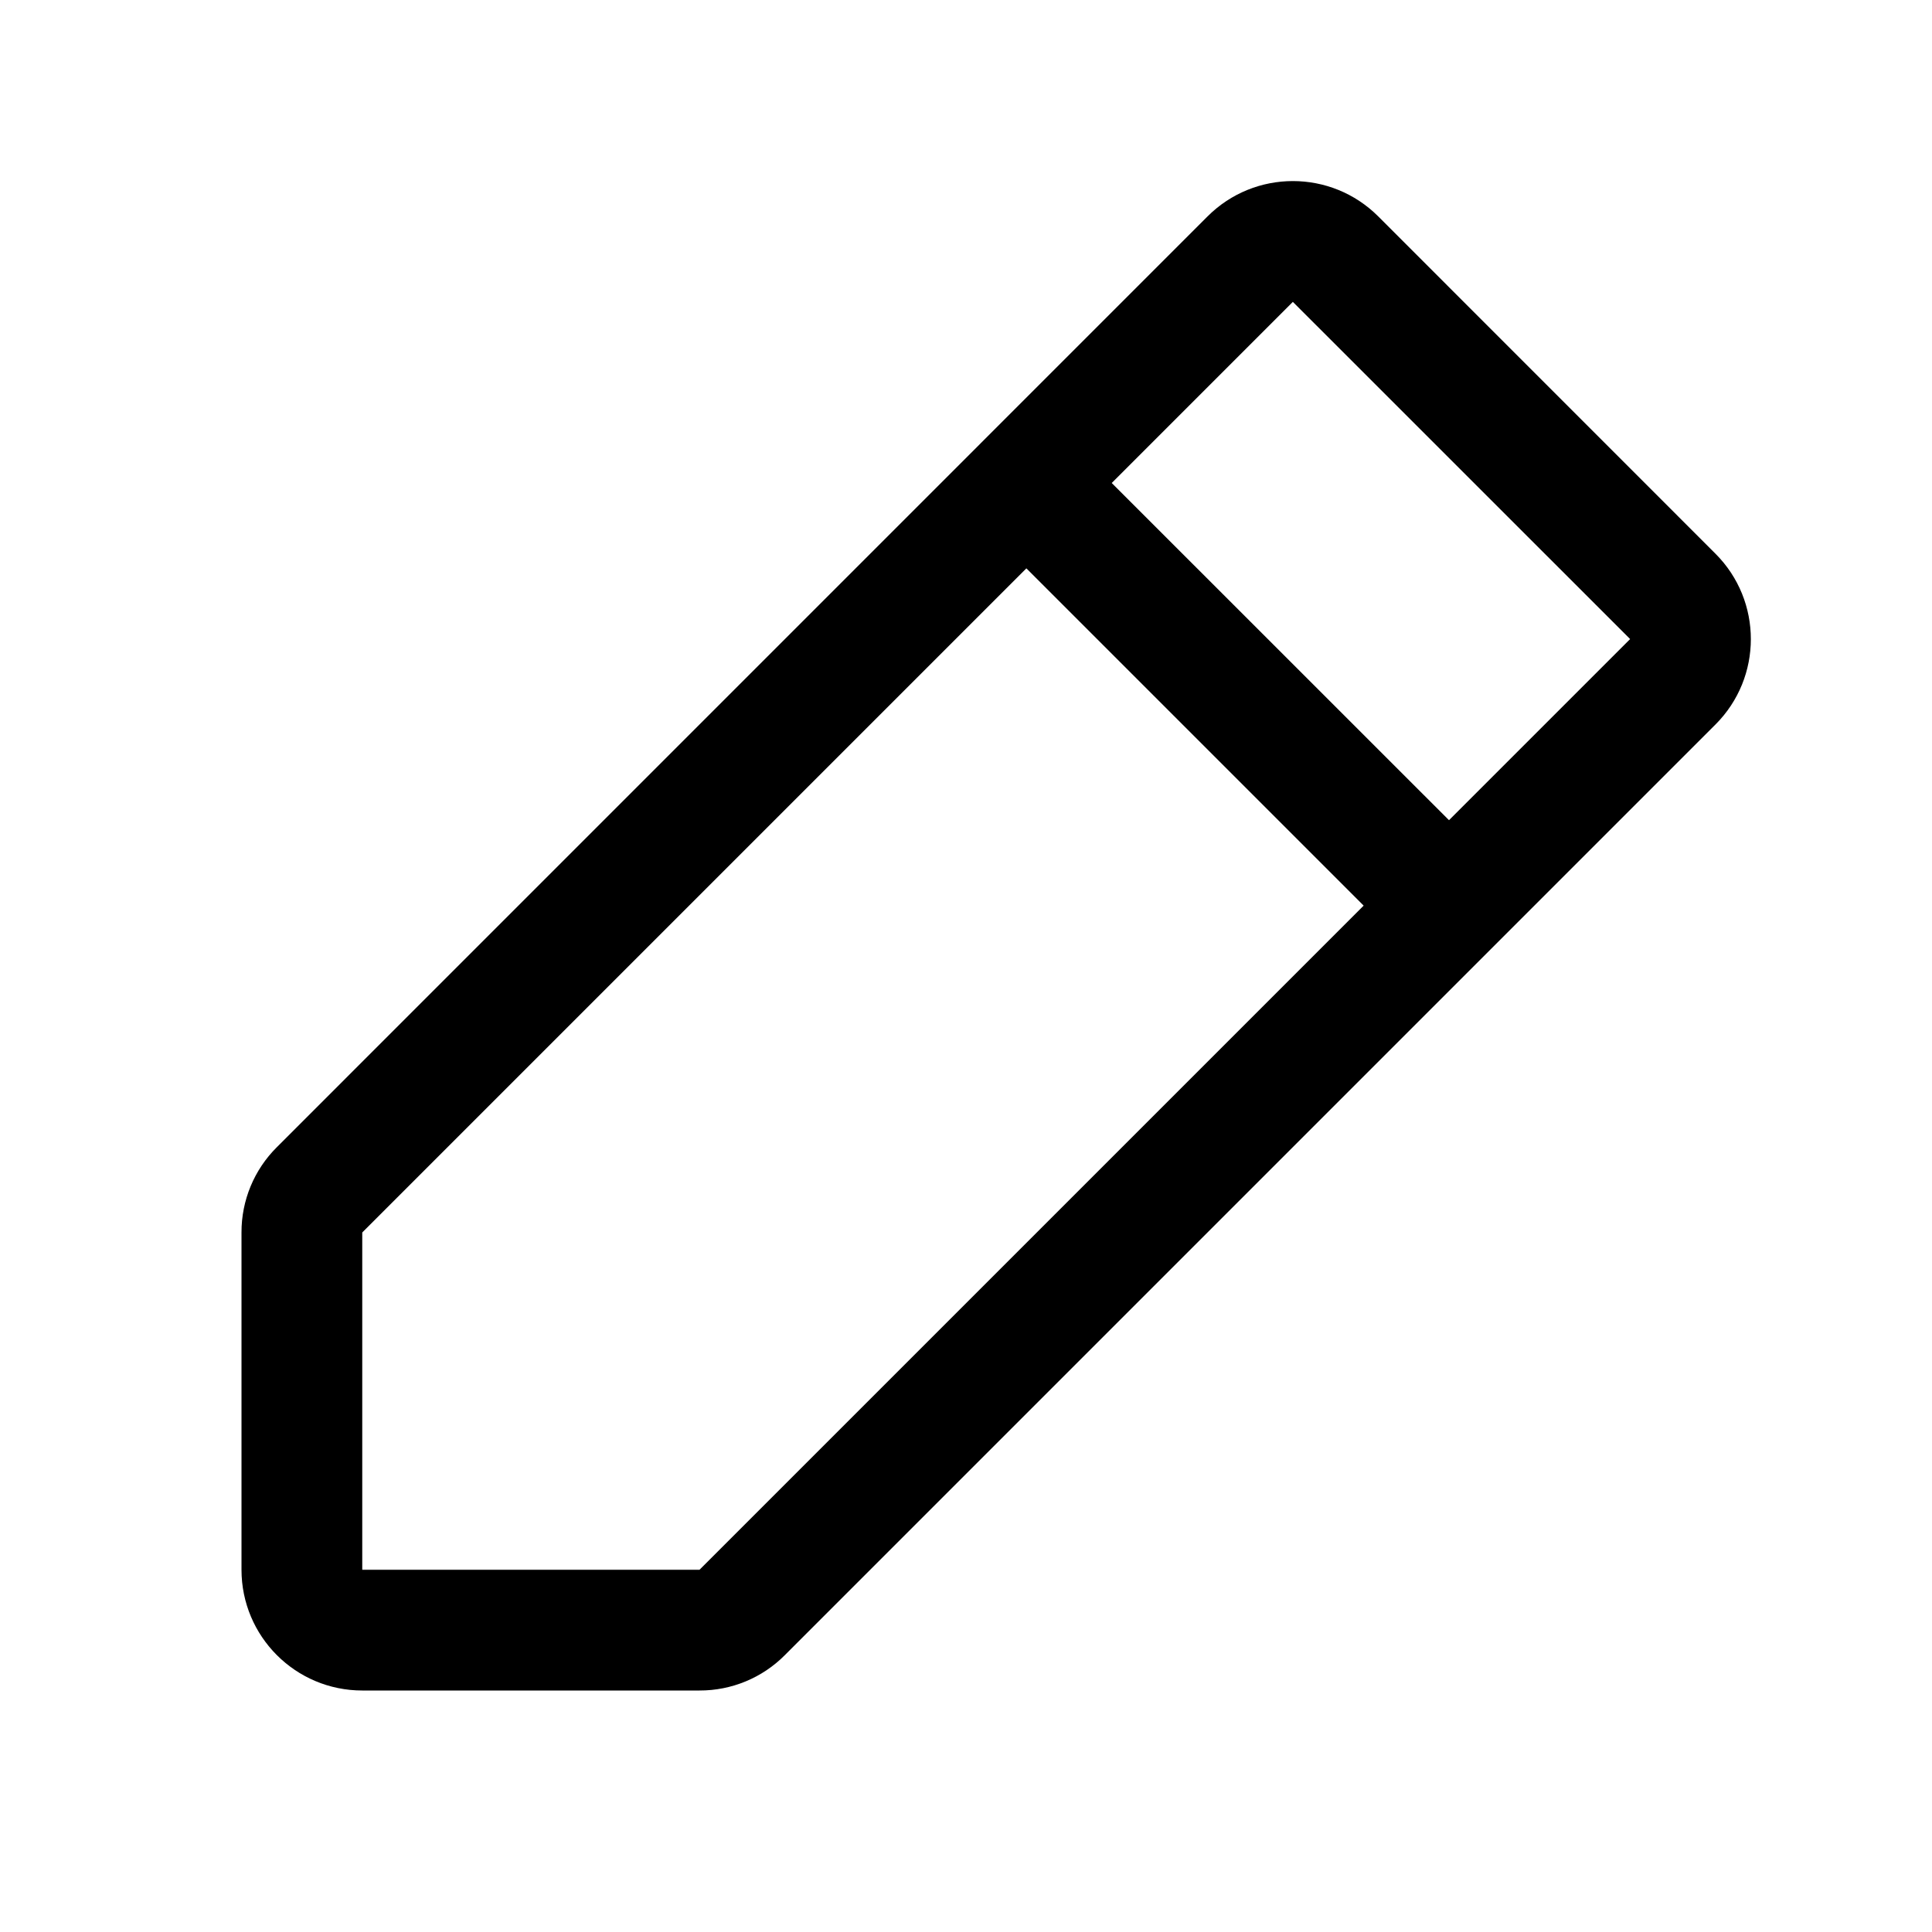
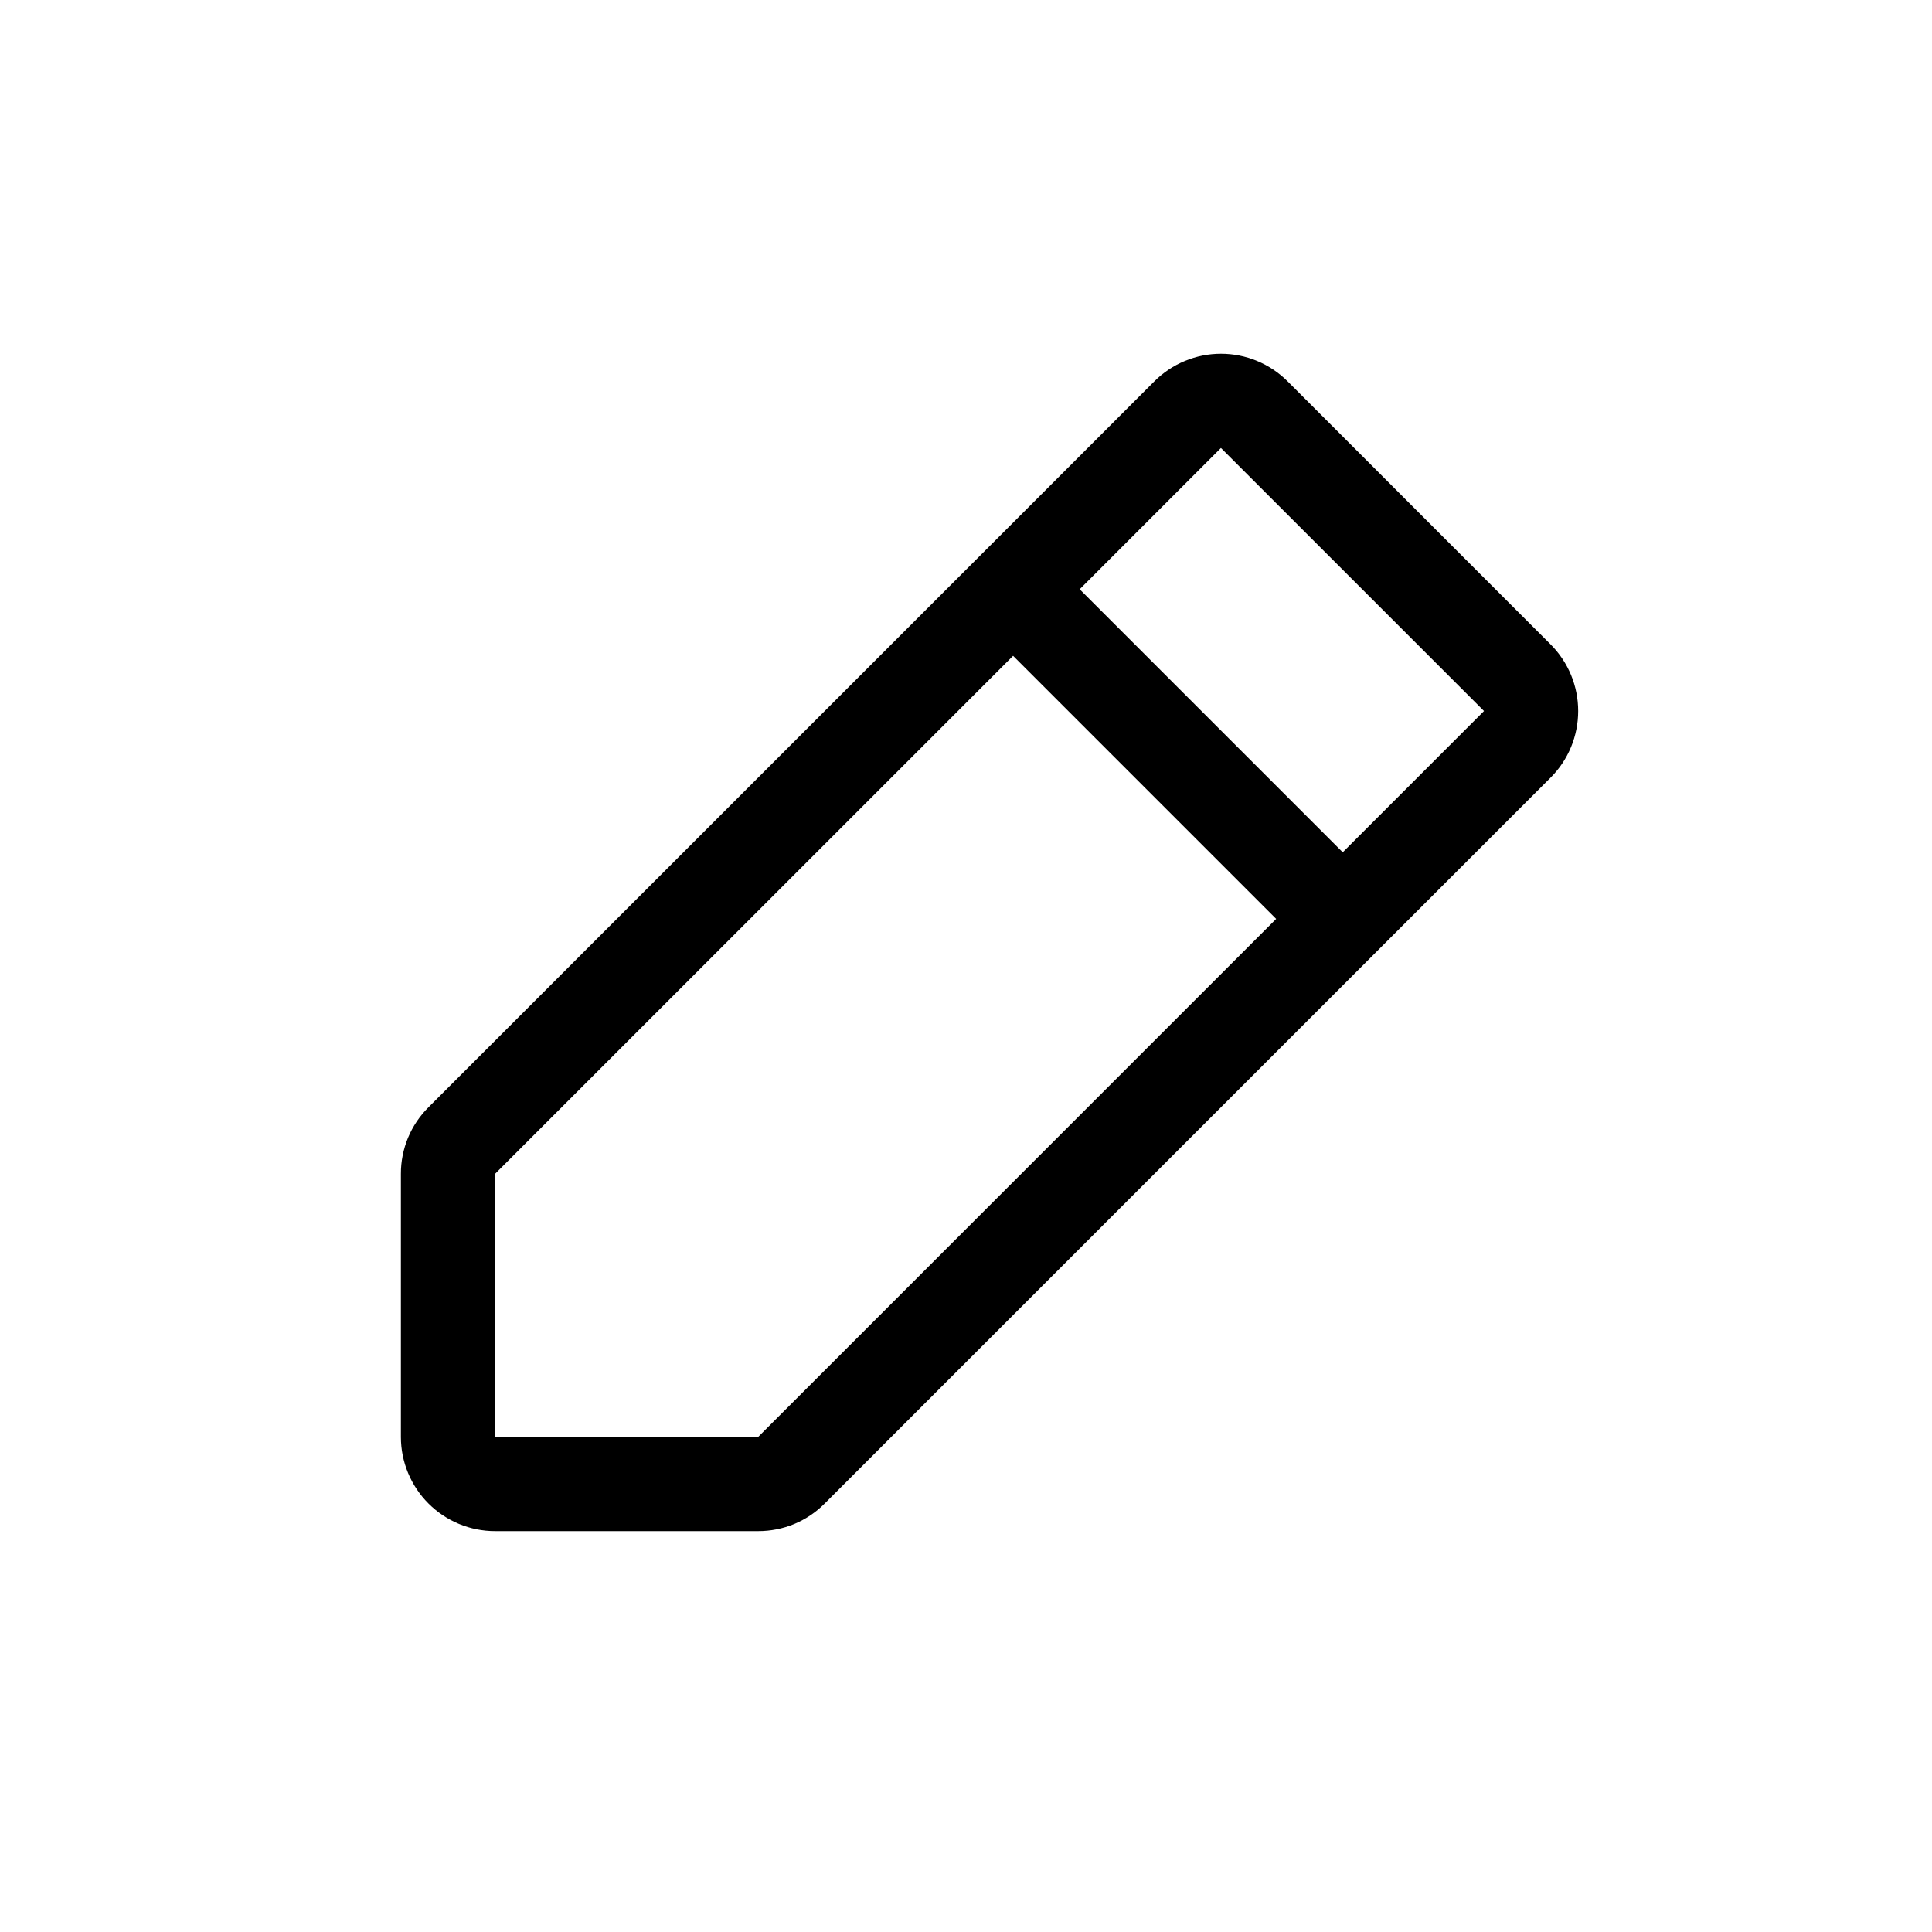
- <svg xmlns="http://www.w3.org/2000/svg" width="32" height="32" fill="currentcolor" viewBox="0 0 256 256">
-   <path d="M227.31,73.37,182.63,28.68a16,16,0,0,0-22.63,0L36.69,152A15.86,15.86,0,0,0,32,163.31V208a16,16,0,0,0,16,16H92.69A15.86,15.86,0,0,0,104,219.31L227.31,96a16,16,0,0,0,0-22.63ZM92.69,208H48V163.31l88-88L180.69,120ZM192,108.68,147.31,64l24-24L216,84.68Z" />
+ <svg xmlns="http://www.w3.org/2000/svg" width="50" height="50" viewBox="0 0 50 50" fill="none">
+   <path d="M40.129 16.677L33.323 9.869C33.096 9.643 32.828 9.463 32.532 9.341C32.236 9.218 31.919 9.155 31.599 9.155C31.279 9.155 30.962 9.218 30.666 9.341C30.37 9.463 30.101 9.643 29.875 9.869L11.089 28.656C10.862 28.882 10.682 29.15 10.559 29.446C10.437 29.742 10.374 30.059 10.375 30.379V37.188C10.375 37.834 10.632 38.454 11.089 38.911C11.546 39.368 12.166 39.625 12.812 39.625H19.621C19.941 39.626 20.258 39.563 20.554 39.441C20.85 39.318 21.118 39.138 21.344 38.91L40.129 20.125C40.356 19.899 40.535 19.63 40.658 19.334C40.78 19.038 40.843 18.721 40.843 18.401C40.843 18.081 40.78 17.764 40.658 17.468C40.535 17.172 40.356 16.904 40.129 16.677ZM19.621 37.188H12.812V30.379L26.219 16.973L33.027 23.781L19.621 37.188ZM34.75 22.057L27.942 15.25L31.598 11.594L38.406 18.401L34.75 22.057Z" fill="currentColor" />
</svg>
